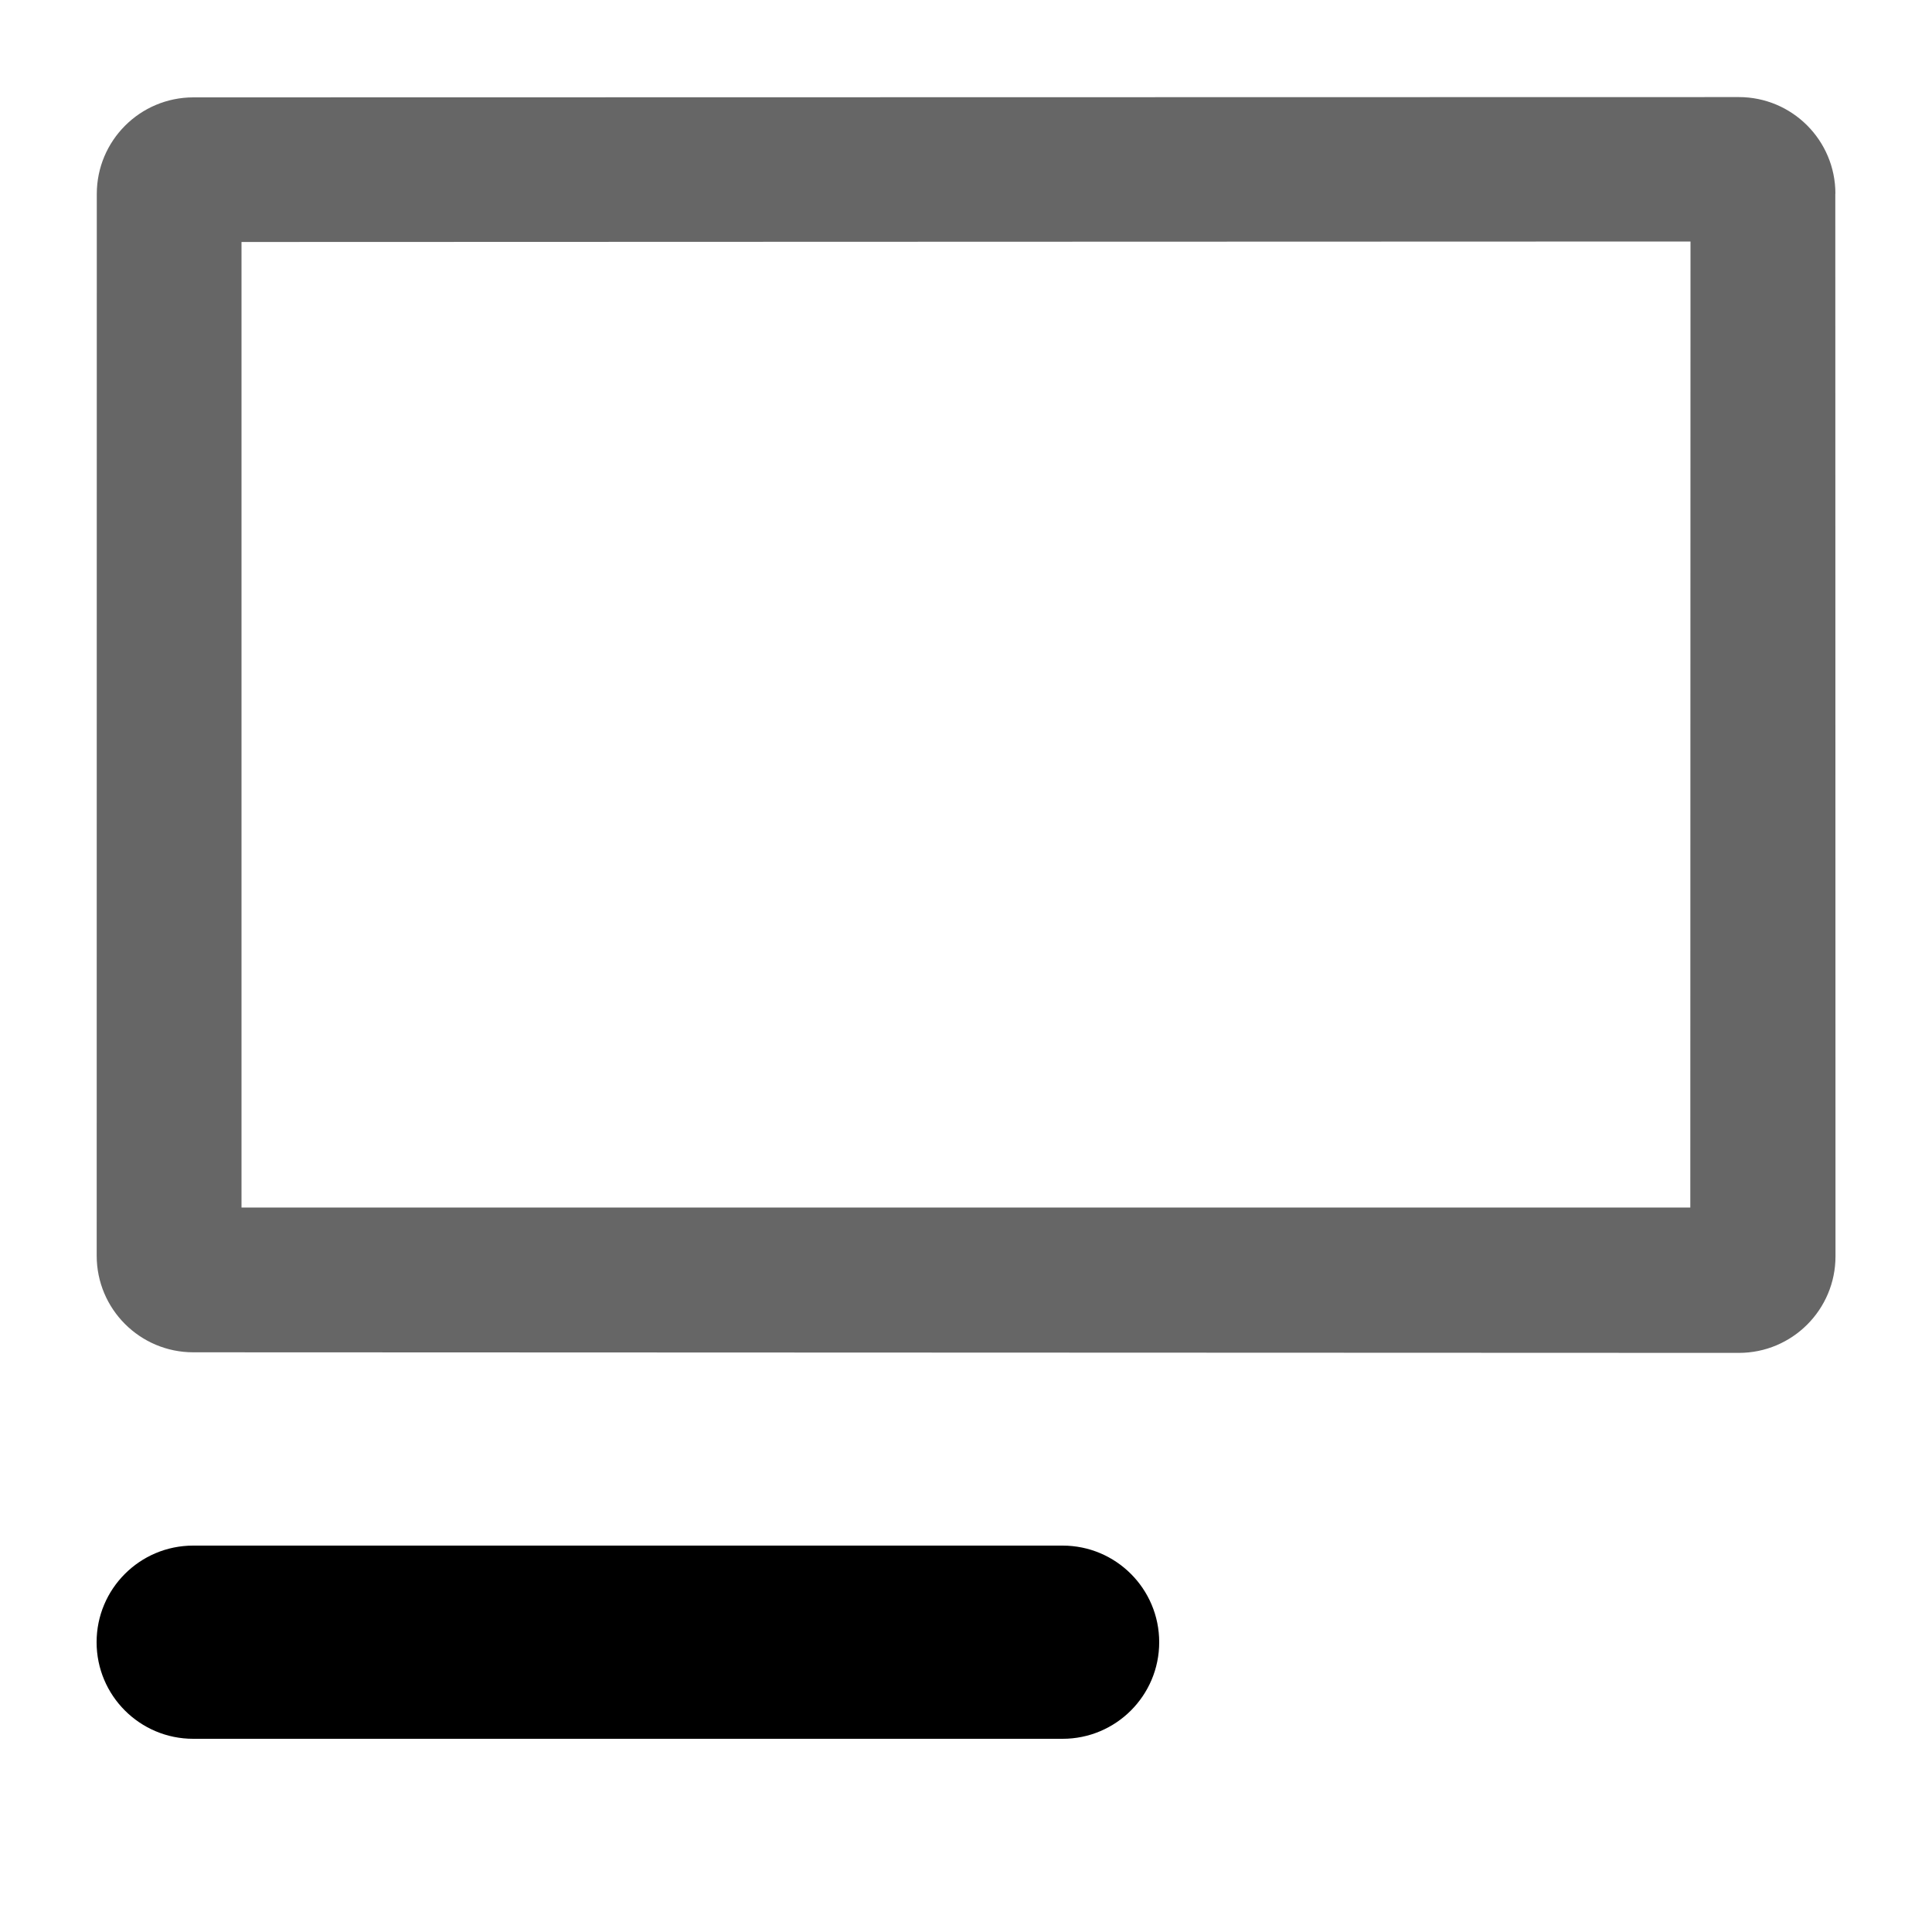
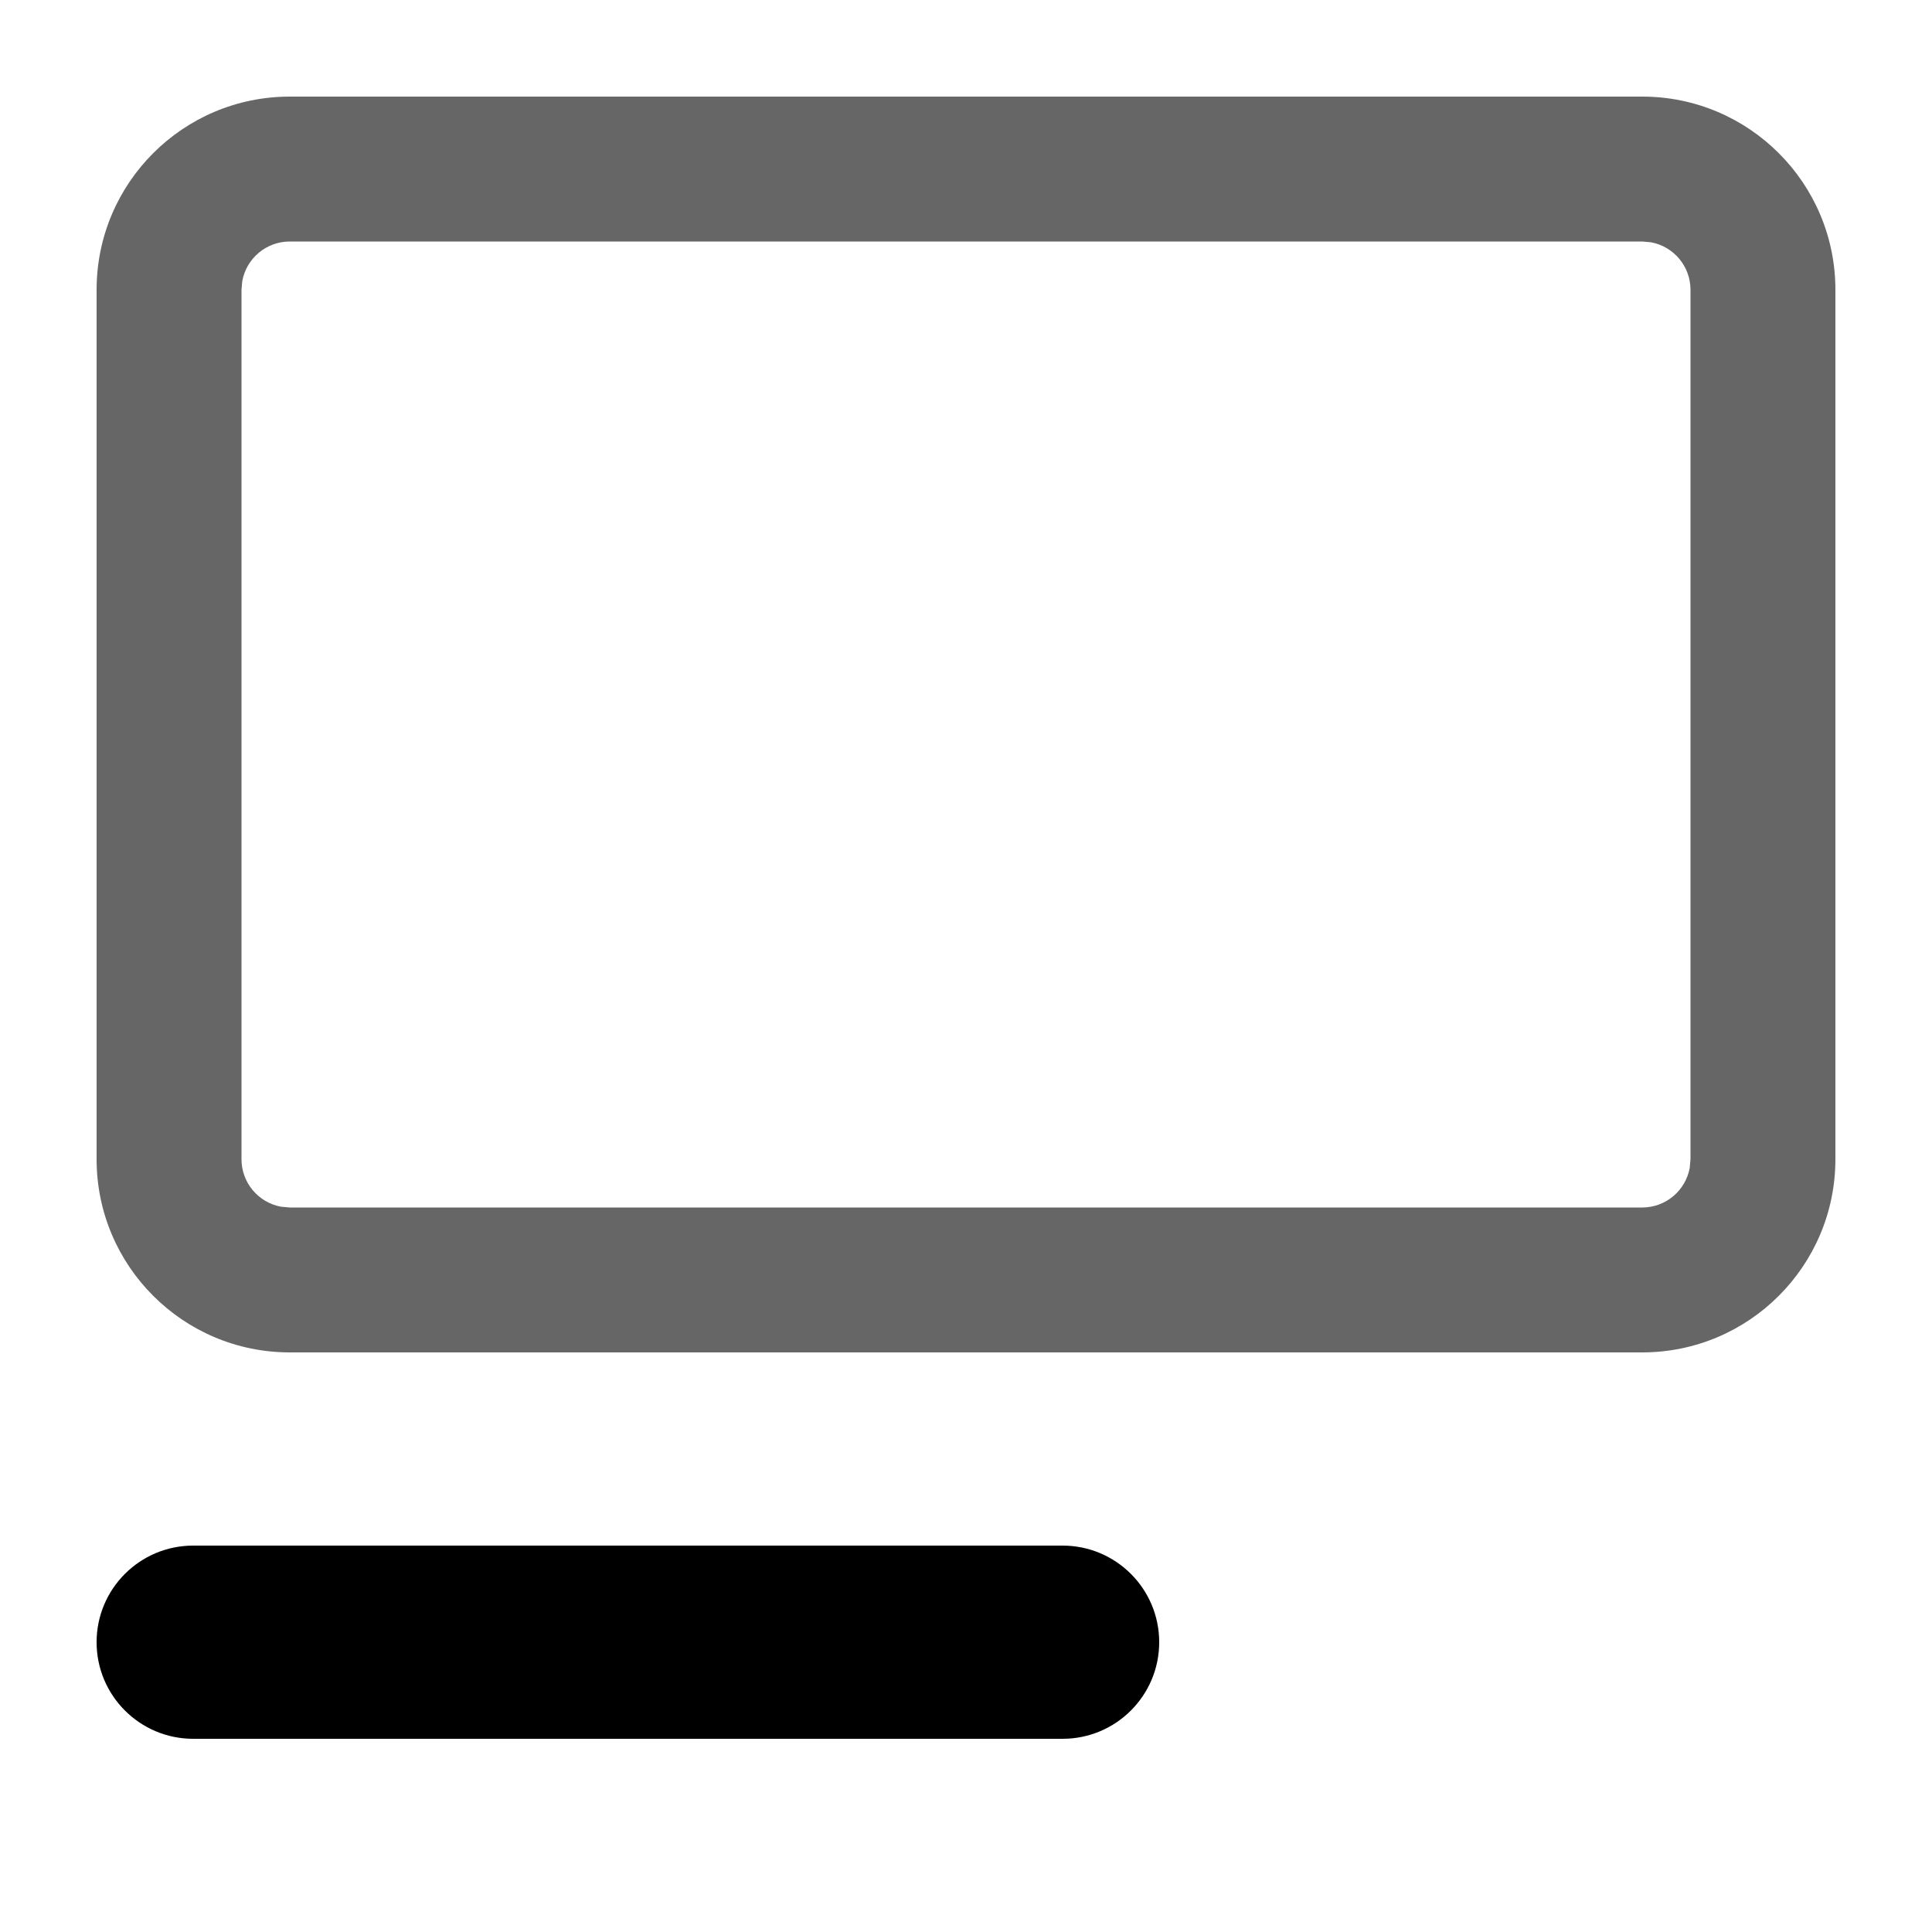
<svg xmlns="http://www.w3.org/2000/svg" viewBox="0 0 20 20">
-   <path d="m18.999 2.005.002 11a1 1 0 0 1-1 1l-16-.006a1 1 0 0 1-1-1l.001-10.991a1 1 0 0 1 1-1L18 1.005a1 1 0 0 1 1 1zM17.5 2.5l-15 .005V12.5h14.998l.002-10z" opacity=".6" />
  <path d="M2 16h9a1 1 0 0 1 0 2H2a1 1 0 0 1 0-2z" />
+   <path d="M17 1a2 2 0 0 1 2 2v9a2 2 0 0 1-2 2H3a2 2 0 0 1-2-2V3a2 2 0 0 1 2-2h14zm0 1.5H3a.5.5 0 0 0-.492.41L2.5 3v9a.5.5 0 0 0 .41.492L3 12.5h14a.5.5 0 0 0 .492-.41L17.5 12V3a.5.5 0 0 0-.41-.492L17 2.5z" fill-opacity=".6" />
</svg>
